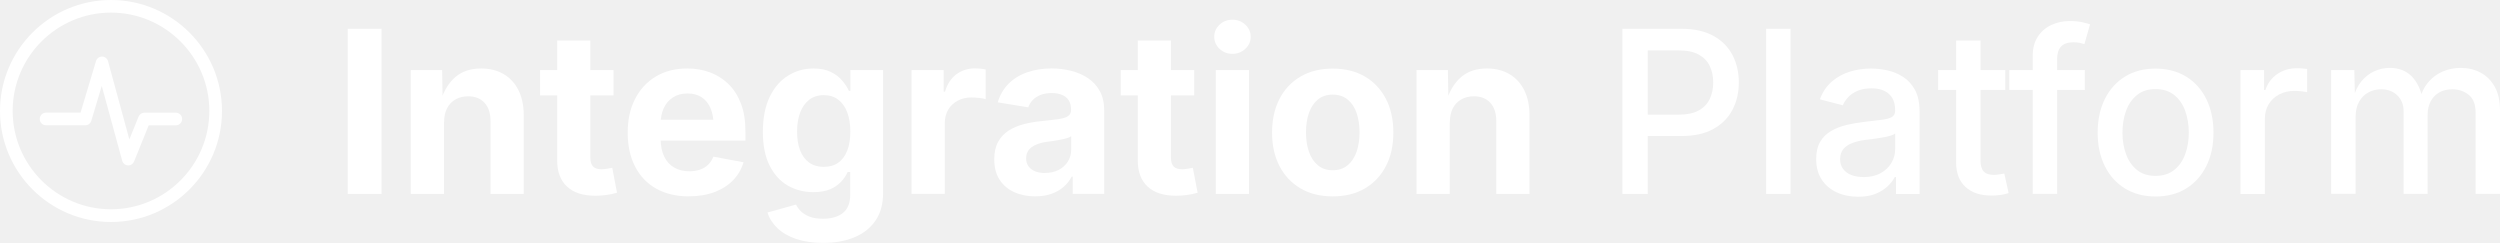
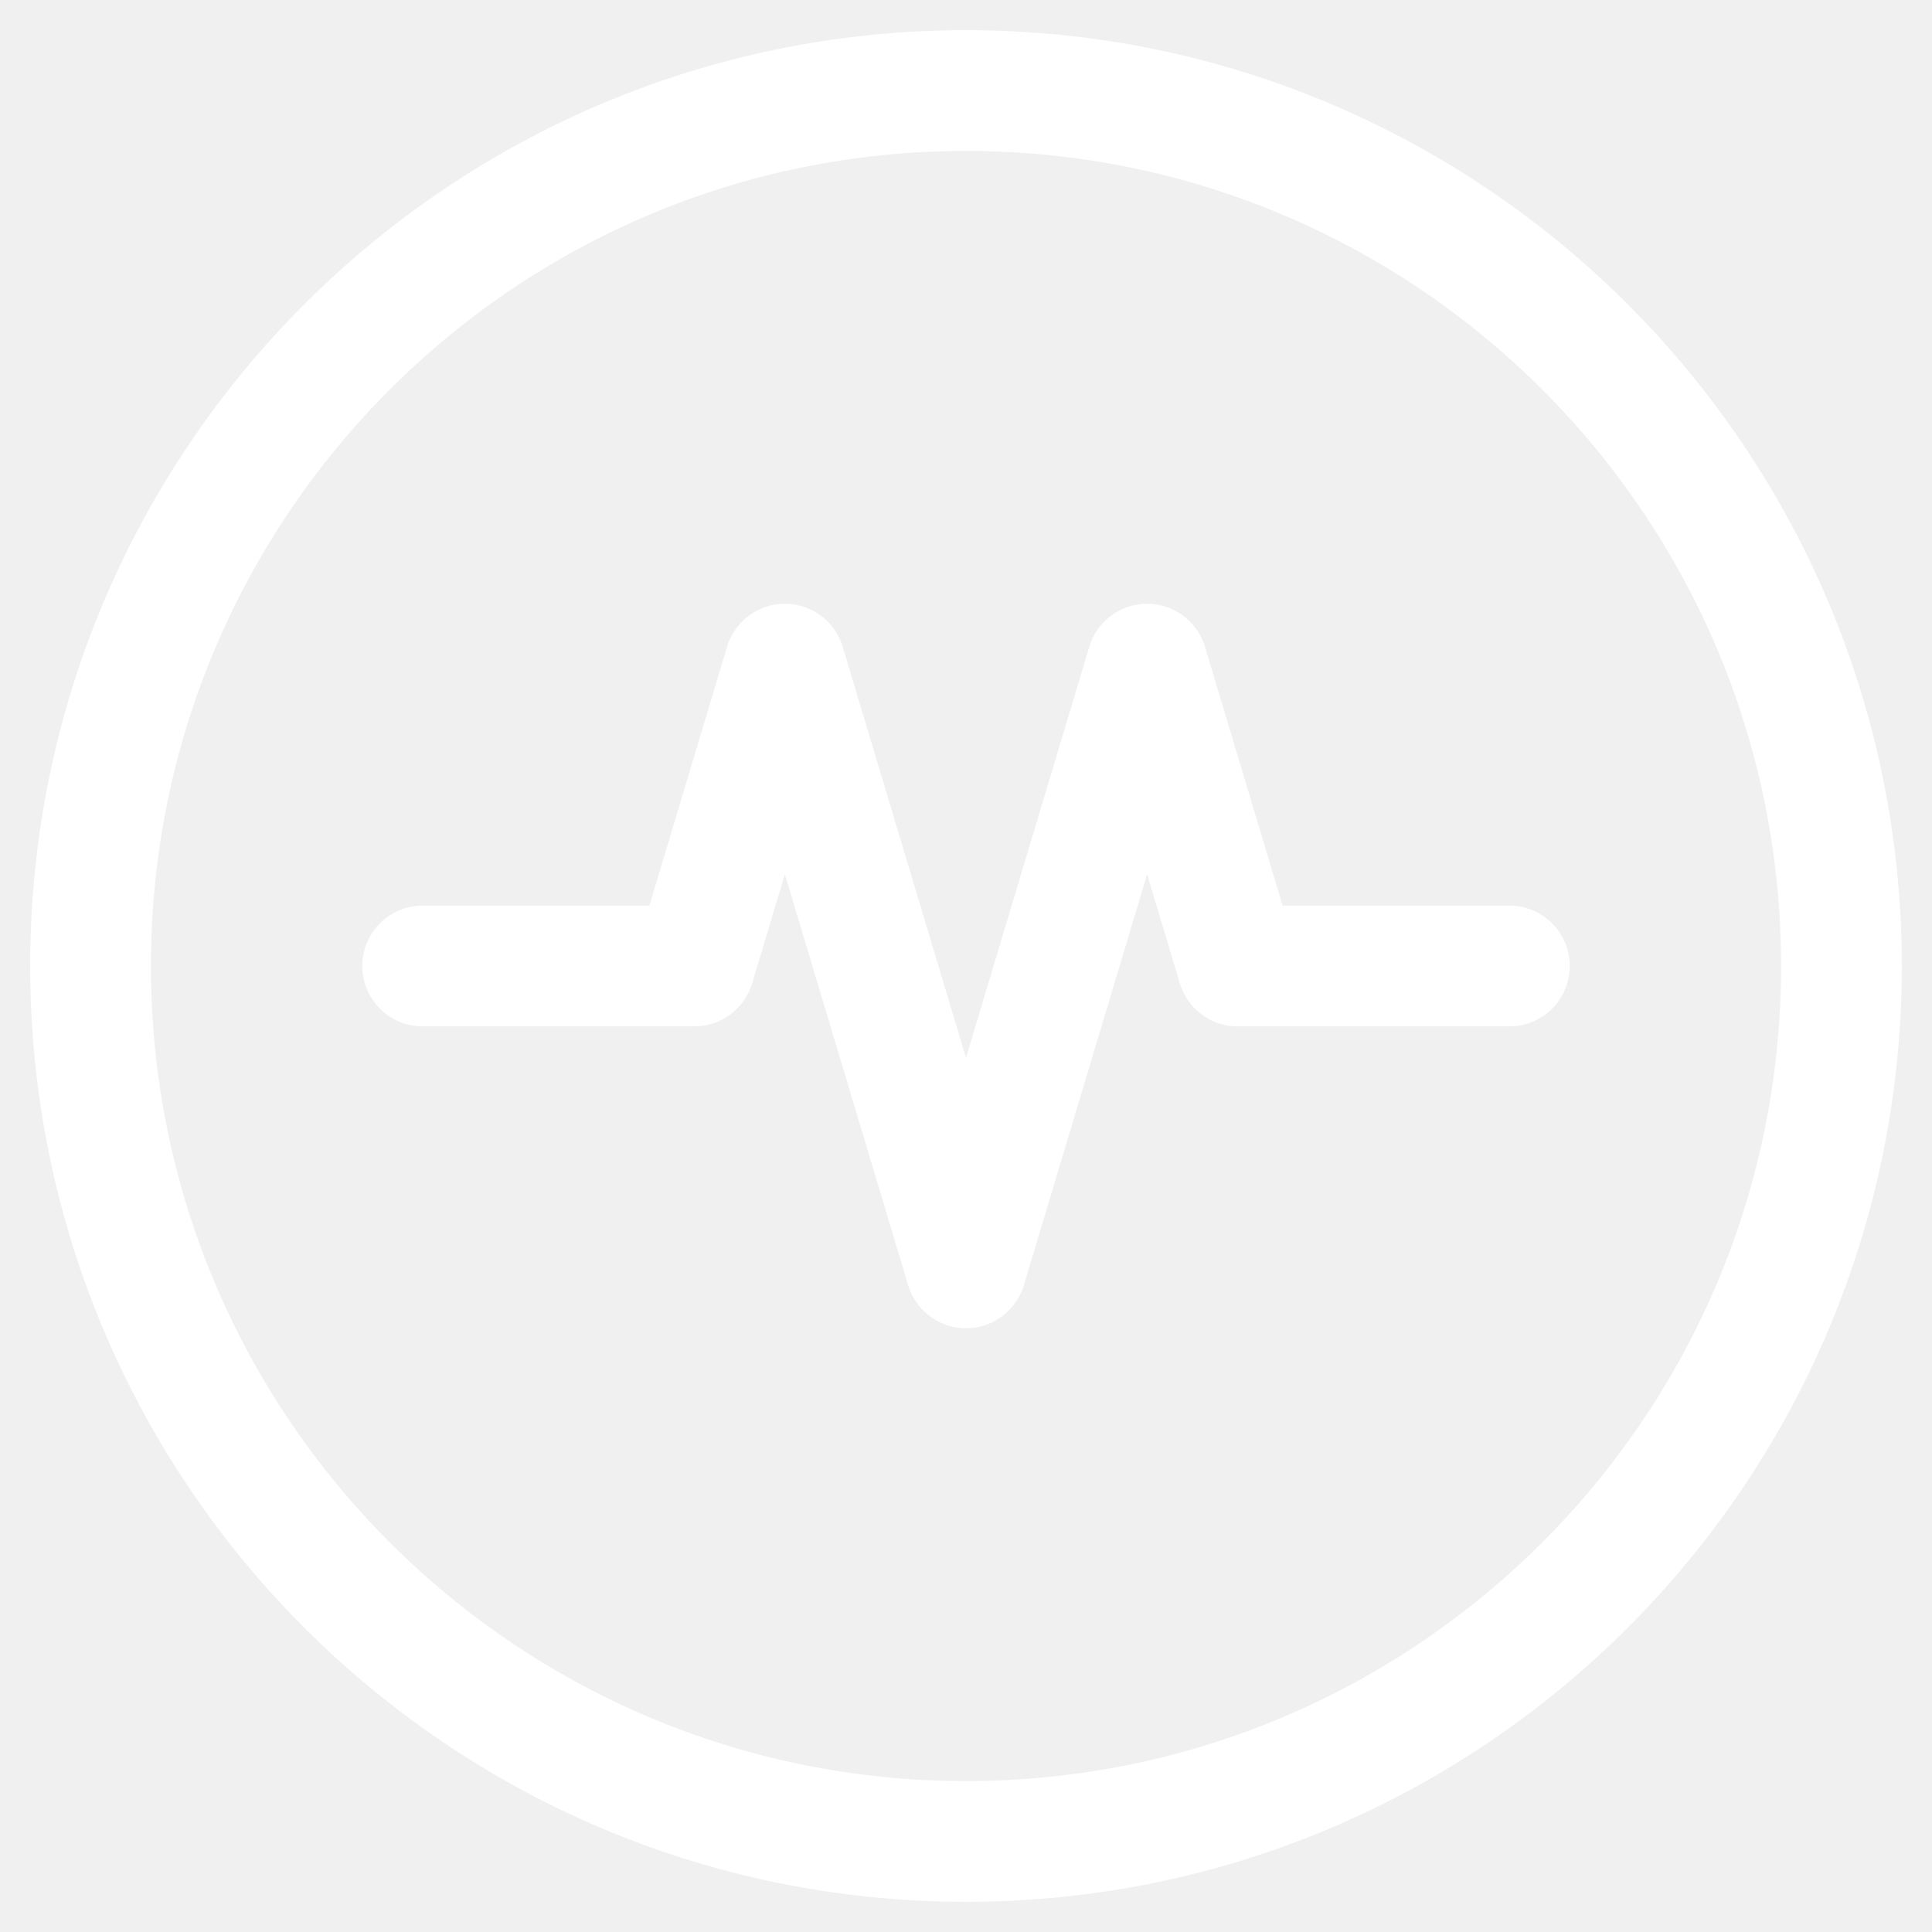
- <svg xmlns="http://www.w3.org/2000/svg" id="Layer_1" version="1.1" viewBox="0 0 430.42 41.82">
-   <defs>
-     <style>
-       .st0 {
-         fill: #fff;
-       }
-     </style>
-   </defs>
-   <g>
-     <path class="st0" d="M22.08,28.48h-.06c-.47-.03-.86-.35-.98-.8l-3.52-12.89-1.8,6.01c-.14.46-.56.77-1.04.77h-6.75c-.6,0-1.09-.49-1.09-1.09s.49-1.09,1.09-1.09h5.94l2.66-8.88c.14-.46.56-.77,1.04-.77h0c.48,0,.91.33,1.03.8l3.67,13.46,1.59-3.92c.17-.41.56-.68,1.01-.68h5.4c.6,0,1.09.49,1.09,1.09s-.49,1.09-1.09,1.09h-4.67l-2.52,6.23c-.17.41-.57.68-1.01.68h0Z" />
-     <path class="st0" d="M19.11,38.22C8.57,38.22,0,29.65,0,19.11S8.57,0,19.11,0s19.11,8.57,19.11,19.11-8.57,19.11-19.11,19.11ZM19.11,2.17C9.77,2.17,2.18,9.77,2.18,19.1s7.6,16.93,16.93,16.93,16.93-7.6,16.93-16.93S28.44,2.17,19.11,2.17Z" />
-   </g>
-   <g>
-     <path class="st0" d="M65.69,4.96v28.43h-5.82V4.96s5.82,0,5.82,0Z" />
-     <path class="st0" d="M76.44,21.04v12.35h-5.72V12.06h5.4l.09,5.32h-.34c.56-1.78,1.41-3.16,2.55-4.13,1.14-.97,2.61-1.46,4.42-1.46,1.48,0,2.76.32,3.86.96s1.95,1.56,2.56,2.77c.6,1.2.91,2.64.91,4.3v13.57h-5.72v-12.57c0-1.32-.34-2.36-1.02-3.11s-1.62-1.13-2.83-1.13c-.8,0-1.52.17-2.15.52-.63.35-1.12.86-1.47,1.52s-.52,1.47-.52,2.42h-.02Z" />
-     <path class="st0" d="M105.63,12.06v4.37h-12.65v-4.37s12.65,0,12.65,0ZM95.92,6.98h5.72v20.17c0,.67.15,1.17.45,1.5.3.33.8.49,1.5.49.22,0,.52-.03.92-.09.39-.06.69-.11.9-.16l.82,4.29c-.64.19-1.27.32-1.9.4-.63.08-1.23.12-1.8.12-2.14,0-3.77-.52-4.9-1.57-1.13-1.04-1.7-2.54-1.7-4.48V6.98h0Z" />
-     <path class="st0" d="M118.6,33.81c-2.17,0-4.05-.45-5.63-1.34s-2.79-2.16-3.63-3.8c-.85-1.64-1.27-3.59-1.27-5.84s.42-4.13,1.26-5.78c.84-1.65,2.03-2.94,3.57-3.87s3.35-1.39,5.42-1.39c1.4,0,2.7.22,3.91.67s2.27,1.12,3.19,2.01c.92.9,1.63,2.02,2.15,3.37.52,1.35.77,2.94.77,4.77v1.6h-17.92v-3.59h15.11l-2.67.95c0-1.11-.17-2.07-.51-2.89s-.84-1.46-1.51-1.91-1.49-.68-2.47-.68-1.83.23-2.53.69-1.22,1.08-1.57,1.86c-.36.78-.53,1.68-.53,2.68v2.54c0,1.23.21,2.27.62,3.11.41.84.99,1.47,1.74,1.89s1.61.63,2.6.63c.67,0,1.29-.1,1.83-.29.55-.19,1.01-.47,1.4-.85.39-.38.68-.84.89-1.38l5.19.97c-.34,1.17-.94,2.2-1.79,3.08-.85.88-1.92,1.57-3.2,2.05s-2.75.73-4.42.73h0Z" />
-     <path class="st0" d="M141.73,41.82c-1.78,0-3.33-.23-4.66-.68-1.32-.45-2.4-1.07-3.22-1.86-.83-.79-1.4-1.69-1.72-2.69l4.92-1.37c.18.39.46.78.83,1.15s.87.68,1.5.93c.62.24,1.39.36,2.31.36,1.46,0,2.61-.33,3.44-1s1.25-1.71,1.25-3.12v-3.93h-.44c-.25.57-.62,1.13-1.11,1.66s-1.12.97-1.9,1.31-1.75.5-2.91.5c-1.6,0-3.06-.38-4.37-1.12-1.31-.75-2.36-1.9-3.14-3.44-.78-1.54-1.17-3.49-1.17-5.84s.4-4.41,1.19-6.03,1.85-2.83,3.17-3.64c1.32-.81,2.76-1.22,4.34-1.22,1.2,0,2.2.2,3.01.6s1.47.9,1.97,1.51c.5.6.88,1.19,1.14,1.75h.25v-3.59h5.63v21.16c0,1.92-.44,3.52-1.33,4.79-.88,1.27-2.1,2.23-3.65,2.86-1.55.64-3.33.95-5.34.95h0ZM141.83,28.73c.98,0,1.81-.24,2.49-.72.68-.48,1.2-1.18,1.55-2.09.36-.91.53-2,.53-3.27s-.18-2.36-.53-3.3-.88-1.67-1.55-2.19c-.68-.52-1.51-.78-2.49-.78s-1.85.27-2.53.81-1.2,1.28-1.55,2.22-.52,2.02-.52,3.24.17,2.33.52,3.23c.35.91.87,1.61,1.56,2.11s1.53.74,2.52.74Z" />
-     <path class="st0" d="M156.94,33.39V12.06h5.53v3.72h.23c.39-1.32,1.05-2.32,1.97-3,.92-.67,1.98-1.01,3.18-1.01.29,0,.61.02.95.05.34.03.64.08.9.14v5.11c-.25-.09-.62-.16-1.11-.21-.48-.05-.94-.08-1.37-.08-.87,0-1.65.19-2.35.56-.7.38-1.24.9-1.63,1.56-.39.67-.58,1.45-.58,2.34v12.14h-5.72,0Z" />
-     <path class="st0" d="M178.27,33.81c-1.35,0-2.56-.24-3.63-.72-1.08-.48-1.92-1.19-2.54-2.14s-.92-2.13-.92-3.54c0-1.18.22-2.17.66-2.98.44-.8,1.04-1.44,1.79-1.93s1.62-.85,2.58-1.11c.96-.25,1.97-.43,3.02-.53,1.23-.13,2.23-.24,2.99-.35s1.31-.28,1.66-.52.52-.58.52-1.04v-.09c0-.61-.13-1.13-.38-1.55s-.63-.74-1.14-.96c-.5-.22-1.11-.33-1.82-.33s-1.38.11-1.93.33c-.55.22-.99.52-1.34.89s-.6.78-.76,1.24l-5.25-.86c.37-1.25.98-2.3,1.83-3.17s1.91-1.53,3.18-1.98,2.69-.69,4.28-.69c1.14,0,2.26.14,3.34.41s2.05.7,2.91,1.27c.86.57,1.54,1.32,2.04,2.24.5.92.75,2.03.75,3.31v14.37h-5.42v-2.96h-.19c-.34.66-.8,1.24-1.37,1.75-.57.5-1.26.9-2.07,1.19-.81.29-1.74.44-2.8.44h0ZM179.89,29.78c.9,0,1.7-.18,2.38-.53.68-.36,1.21-.84,1.59-1.45.38-.61.57-1.29.57-2.04v-2.31c-.17.13-.42.24-.76.34s-.73.19-1.14.27c-.42.08-.83.15-1.24.21-.41.06-.77.11-1.09.15-.7.1-1.32.27-1.85.5s-.95.53-1.24.91c-.29.38-.44.86-.44,1.44,0,.55.14,1.01.42,1.38.28.38.66.66,1.14.85s1.04.29,1.66.29h0Z" />
-     <path class="st0" d="M205.6,12.06v4.37h-12.65v-4.37s12.65,0,12.65,0ZM195.88,6.98h5.72v20.17c0,.67.15,1.17.45,1.5s.8.49,1.5.49c.22,0,.52-.03.92-.09.39-.06.69-.11.9-.16l.82,4.29c-.64.19-1.27.32-1.9.4-.63.08-1.23.12-1.8.12-2.14,0-3.77-.52-4.9-1.57-1.13-1.04-1.7-2.54-1.7-4.48V6.98h-.01Z" />
-     <path class="st0" d="M212.18,9.27c-.87,0-1.6-.29-2.21-.86s-.92-1.27-.92-2.08.31-1.51.92-2.08,1.35-.86,2.21-.86,1.61.29,2.22.86c.62.57.93,1.27.93,2.08s-.31,1.51-.93,2.08-1.36.86-2.22.86ZM209.32,33.39V12.06h5.72v21.33h-5.72Z" />
-     <path class="st0" d="M229.45,33.81c-2.14,0-3.99-.46-5.55-1.38-1.56-.92-2.77-2.21-3.62-3.85-.85-1.65-1.27-3.56-1.27-5.75s.42-4.14,1.27-5.79,2.05-2.93,3.62-3.85c1.56-.92,3.42-1.38,5.55-1.38s4,.46,5.56,1.38c1.56.92,2.76,2.21,3.61,3.85s1.27,3.58,1.27,5.79-.42,4.11-1.27,5.75c-.85,1.65-2.05,2.93-3.61,3.85s-3.41,1.38-5.56,1.38ZM229.45,29.31c1.02,0,1.87-.28,2.56-.85s1.2-1.34,1.55-2.33c.34-.99.51-2.1.51-3.33s-.17-2.38-.51-3.36-.86-1.75-1.55-2.31-1.54-.84-2.56-.84-1.87.28-2.55.84c-.68.56-1.19,1.33-1.54,2.31-.34.98-.51,2.1-.51,3.36s.17,2.34.51,3.33.86,1.76,1.54,2.33c.68.57,1.53.85,2.55.85Z" />
-     <path class="st0" d="M249.6,21.04v12.35h-5.72V12.06h5.4l.09,5.32h-.34c.56-1.78,1.41-3.16,2.55-4.13,1.14-.97,2.61-1.46,4.42-1.46,1.48,0,2.76.32,3.86.96,1.1.64,1.95,1.56,2.56,2.77.6,1.2.91,2.64.91,4.3v13.57h-5.72v-12.57c0-1.32-.34-2.36-1.02-3.11s-1.62-1.13-2.83-1.13c-.8,0-1.52.17-2.15.52-.63.35-1.12.86-1.47,1.52s-.52,1.47-.52,2.42h-.02Z" />
-     <path class="st0" d="M279.33,33.39V4.96h10.19c2.19,0,4.01.41,5.48,1.22s2.56,1.92,3.28,3.3c.72,1.39,1.09,2.96,1.09,4.71s-.37,3.33-1.1,4.72c-.73,1.39-1.83,2.49-3.29,3.3s-3.29,1.21-5.5,1.21h-6.96v-3.68h6.54c1.4,0,2.53-.24,3.4-.72s1.5-1.14,1.9-1.98.6-1.79.6-2.84-.2-2.02-.6-2.85-1.04-1.48-1.91-1.96-2.01-.71-3.42-.71h-5.34v24.71h-4.36Z" />
-     <path class="st0" d="M308.27,4.96v28.43h-4.2V4.96s4.2,0,4.2,0Z" />
-     <path class="st0" d="M319.89,33.87c-1.35,0-2.57-.25-3.66-.75s-1.96-1.24-2.59-2.2c-.64-.97-.95-2.15-.95-3.55,0-1.21.23-2.2.7-2.98.46-.78,1.09-1.39,1.89-1.85s1.68-.8,2.65-1.03,1.96-.4,2.97-.52c1.26-.15,2.28-.28,3.07-.37s1.37-.25,1.75-.48.56-.58.56-1.08v-.11c0-.8-.15-1.48-.46-2.02-.31-.55-.76-.97-1.36-1.27-.6-.3-1.36-.45-2.26-.45s-1.73.14-2.39.43-1.21.65-1.62,1.1-.72.91-.92,1.39l-3.95-1.03c.48-1.27,1.18-2.3,2.08-3.07.9-.78,1.94-1.34,3.11-1.7,1.17-.36,2.38-.53,3.62-.53.87,0,1.78.1,2.75.3.97.2,1.88.57,2.73,1.11.85.54,1.55,1.29,2.08,2.25s.8,2.23.8,3.78v14.16h-4.06v-2.92h-.21c-.28.55-.69,1.08-1.24,1.6-.55.52-1.24.95-2.07,1.29-.83.34-1.83.5-2.99.5h-.03ZM320.83,30.49c1.14,0,2.12-.22,2.94-.67s1.44-1.04,1.87-1.77c.43-.74.65-1.52.65-2.35v-2.73c-.15.15-.44.29-.87.41s-.91.23-1.46.32-1.07.17-1.58.24-.93.11-1.26.15c-.79.1-1.51.27-2.17.52-.66.24-1.18.58-1.56,1.03s-.58,1.04-.58,1.77c0,.67.17,1.24.53,1.7.35.46.82.8,1.42,1.03s1.29.34,2.08.34h-.01Z" />
-     <path class="st0" d="M345.24,12.06v3.42h-11.56v-3.42h11.56ZM336.78,6.98h4.2v20.65c0,.85.18,1.48.54,1.88.36.4.96.6,1.78.6.22,0,.5-.03.86-.08.36-.05.66-.1.92-.15l.74,3.36c-.45.15-.92.26-1.43.33-.51.07-1.01.1-1.51.1-1.93,0-3.43-.5-4.5-1.5s-1.6-2.4-1.6-4.21V6.97h0Z" />
-     <path class="st0" d="M358.94,12.06v3.42h-13.01v-3.42h13.01ZM349.97,33.39V9.61c0-1.32.3-2.43.89-3.32.59-.89,1.37-1.56,2.34-2s2.01-.67,3.13-.67c.85,0,1.58.07,2.18.21s1.05.26,1.33.36l-.97,3.4c-.2-.06-.45-.13-.75-.2-.3-.07-.67-.11-1.12-.11-.99,0-1.71.25-2.16.74-.45.5-.67,1.21-.67,2.16v23.2h-4.2,0Z" />
-     <path class="st0" d="M371.11,33.83c-2,0-3.74-.46-5.24-1.37-1.5-.92-2.66-2.2-3.48-3.85-.83-1.65-1.24-3.58-1.24-5.76s.41-4.15,1.24-5.81,1.99-2.95,3.48-3.86c1.49-.92,3.24-1.37,5.24-1.37s3.76.46,5.26,1.37c1.5.92,2.66,2.2,3.48,3.86s1.24,3.6,1.24,5.81-.41,4.11-1.24,5.76-1.99,2.94-3.48,3.85c-1.49.92-3.25,1.37-5.26,1.37ZM371.11,30.28c1.3,0,2.37-.34,3.22-1.02s1.48-1.58,1.89-2.71.62-2.36.62-3.71-.21-2.61-.62-3.75-1.04-2.05-1.89-2.73-1.92-1.02-3.22-1.02-2.35.34-3.19,1.02-1.47,1.59-1.88,2.72-.62,2.38-.62,3.76.21,2.58.62,3.71,1.04,2.03,1.88,2.71,1.9,1.02,3.19,1.02Z" />
-     <path class="st0" d="M385.74,33.39V12.06h4.06v3.43h.23c.39-1.17,1.08-2.09,2.06-2.75s2.09-.99,3.34-.99c.27,0,.57,0,.92.03.34.02.63.05.86.09v4.01c-.15-.05-.45-.1-.88-.15s-.87-.08-1.32-.08c-.97,0-1.84.2-2.61.61-.78.41-1.38.97-1.81,1.69-.43.72-.65,1.55-.65,2.49v12.96h-4.2Z" />
-     <path class="st0" d="M401.35,33.39V12.06h3.99l.11,4.94h-.32c.3-1.21.78-2.2,1.41-2.98.64-.78,1.38-1.36,2.23-1.75s1.74-.58,2.67-.58c1.55,0,2.8.48,3.76,1.44.95.96,1.6,2.3,1.93,4.02h-.53c.28-1.17.76-2.16,1.45-2.98.69-.81,1.52-1.43,2.49-1.85s2.01-.63,3.12-.63c1.26,0,2.4.27,3.43.82,1.02.55,1.83,1.36,2.43,2.44.6,1.08.9,2.43.9,4.04v14.39h-4.2v-13.97c0-1.42-.4-2.46-1.19-3.09s-1.73-.95-2.81-.95c-.88,0-1.63.18-2.27.55-.64.37-1.13.88-1.47,1.54s-.52,1.41-.52,2.26v13.66h-4.14v-14.23c0-1.15-.37-2.06-1.1-2.75s-1.66-1.03-2.79-1.03c-.78,0-1.5.18-2.17.54s-1.2.9-1.6,1.6-.6,1.57-.6,2.6v13.26h-4.2v.02Z" />
-   </g>
+ <svg xmlns="http://www.w3.org/2000/svg" width="32" height="32" viewBox="0 0 32 32" fill="none">
+   <circle cx="16" cy="16" r="14.5" stroke="#FFFFFF" stroke-width="2" fill="none" />
+   <path d="M7 16 L11.5 16 L13 11 L16 21 L19 11 L20.5 16 L25 16" stroke="#FFFFFF" stroke-width="2" stroke-linecap="round" stroke-linejoin="round" fill="none" />
</svg>
